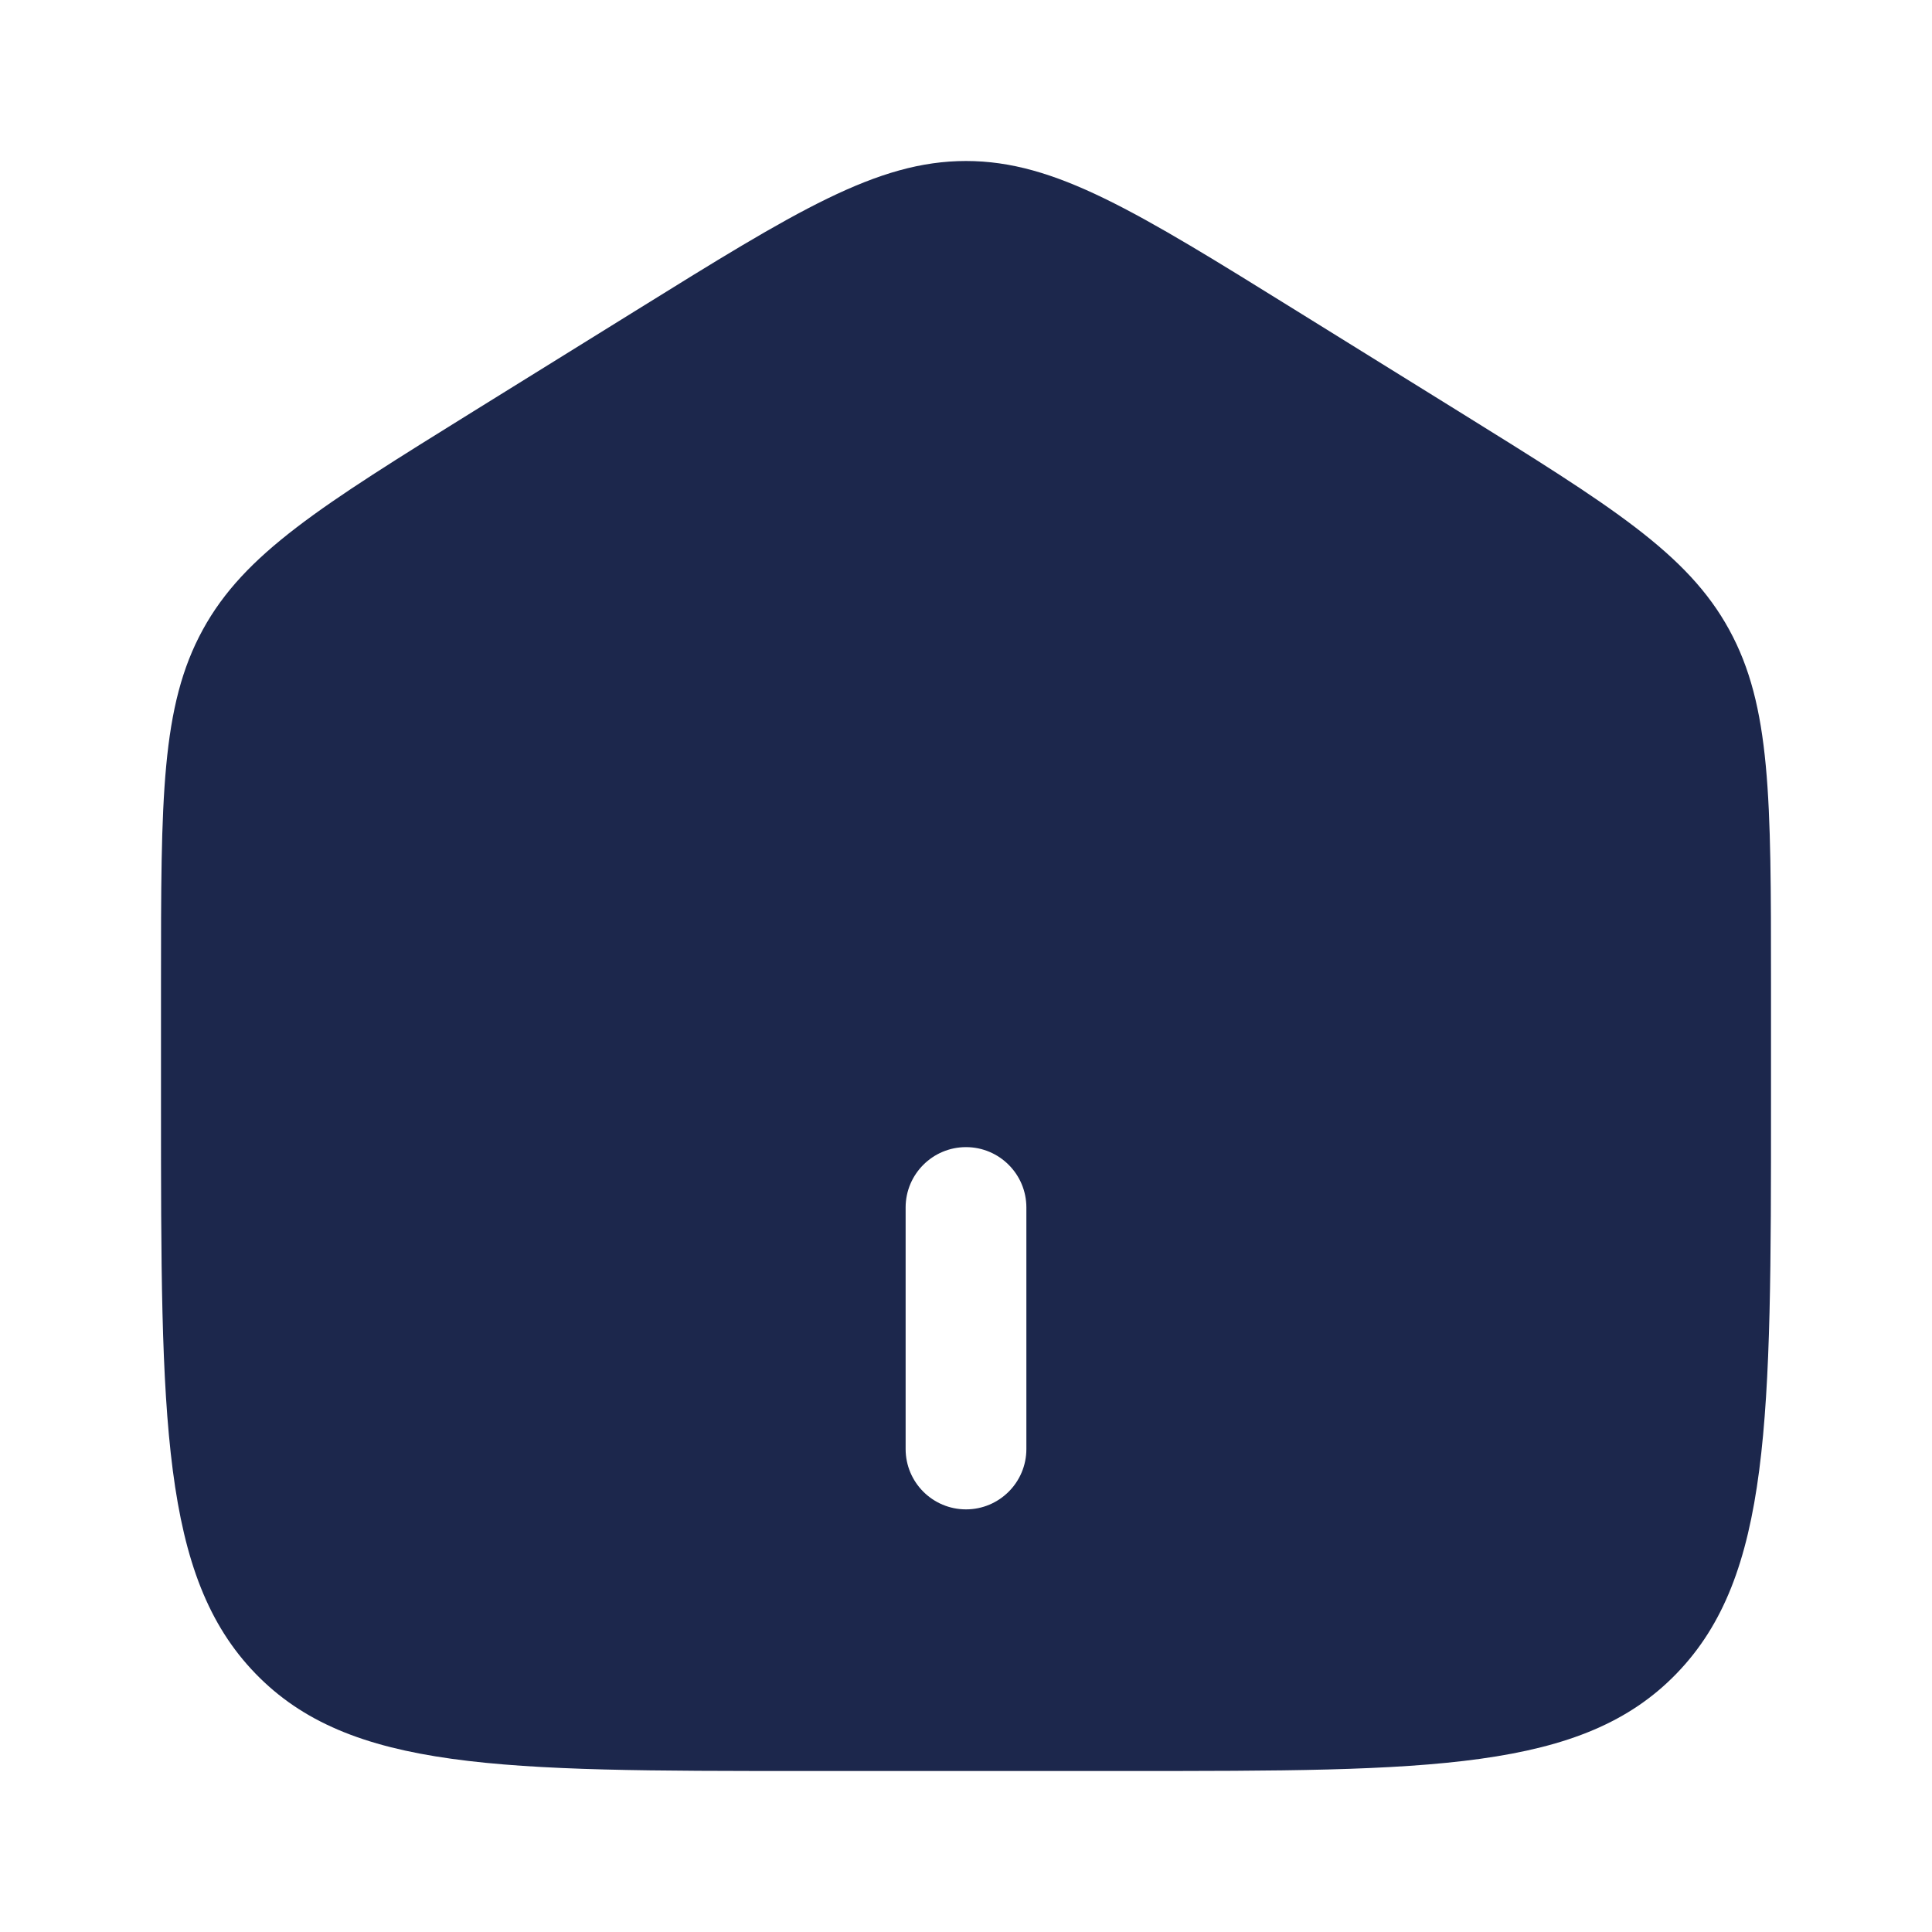
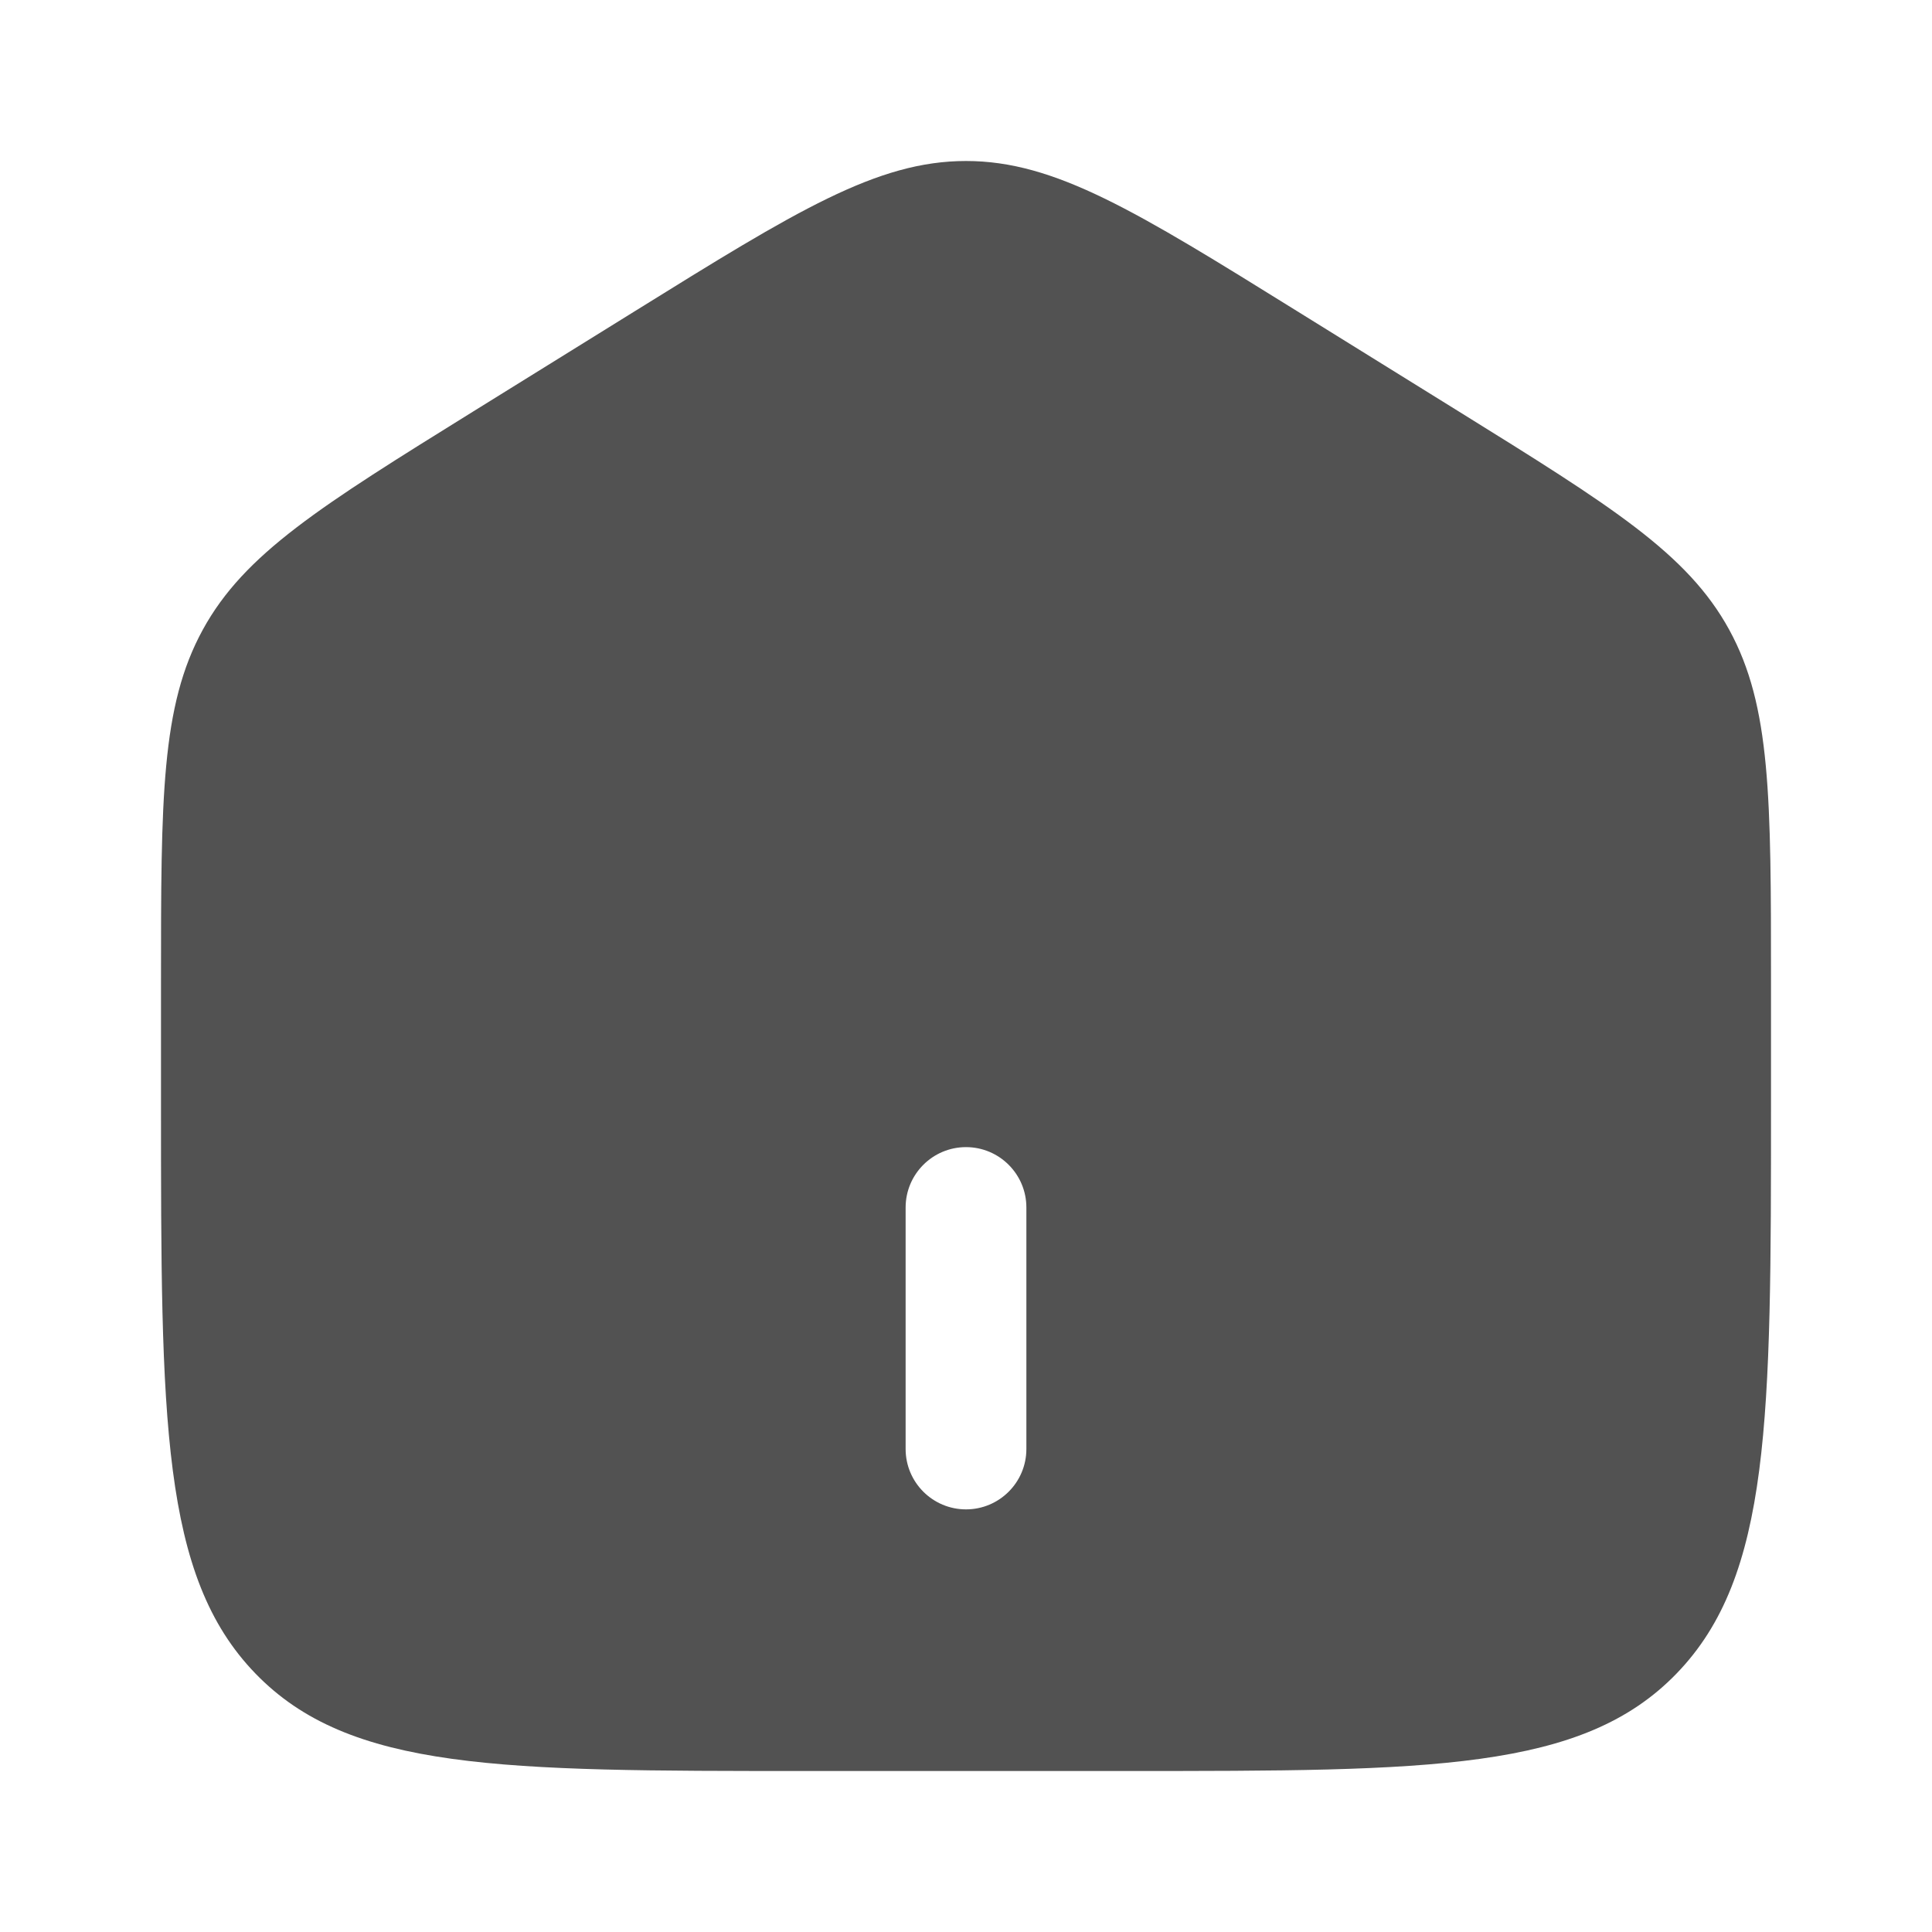
<svg xmlns="http://www.w3.org/2000/svg" width="24" height="24" viewBox="0 0 24 24" fill="none">
-   <path fill-rule="evenodd" clip-rule="evenodd" d="M2.519 7.823C2 8.771 2 9.915 2 12.204V13.725C2 17.626 2 19.576 3.172 20.788C4.343 22 6.229 22 10 22H14C17.771 22 19.657 22 20.828 20.788C22 19.576 22 17.626 22 13.725V12.204C22 9.915 22 8.771 21.481 7.823C20.962 6.874 20.013 6.286 18.116 5.108L16.116 3.867C14.111 2.622 13.108 2 12 2C10.892 2 9.889 2.622 7.884 3.867L5.884 5.108C3.987 6.286 3.038 6.874 2.519 7.823ZM11.25 18C11.25 18.414 11.586 18.75 12 18.75C12.414 18.75 12.75 18.414 12.75 18V15C12.75 14.586 12.414 14.25 12 14.25C11.586 14.25 11.25 14.586 11.25 15V18Z" fill="#1C274C" />
+   <path fill-rule="evenodd" clip-rule="evenodd" d="M2.519 7.823C2 8.771 2 9.915 2 12.204V13.725C2 17.626 2 19.576 3.172 20.788C4.343 22 6.229 22 10 22H14C17.771 22 19.657 22 20.828 20.788C22 19.576 22 17.626 22 13.725V12.204C22 9.915 22 8.771 21.481 7.823C20.962 6.874 20.013 6.286 18.116 5.108L16.116 3.867C14.111 2.622 13.108 2 12 2C10.892 2 9.889 2.622 7.884 3.867L5.884 5.108C3.987 6.286 3.038 6.874 2.519 7.823ZM11.25 18C11.25 18.414 11.586 18.75 12 18.75C12.414 18.75 12.75 18.414 12.75 18V15C12.75 14.586 12.414 14.25 12 14.25C11.586 14.25 11.25 14.586 11.25 15V18Z" fill="#525252" />
</svg>
